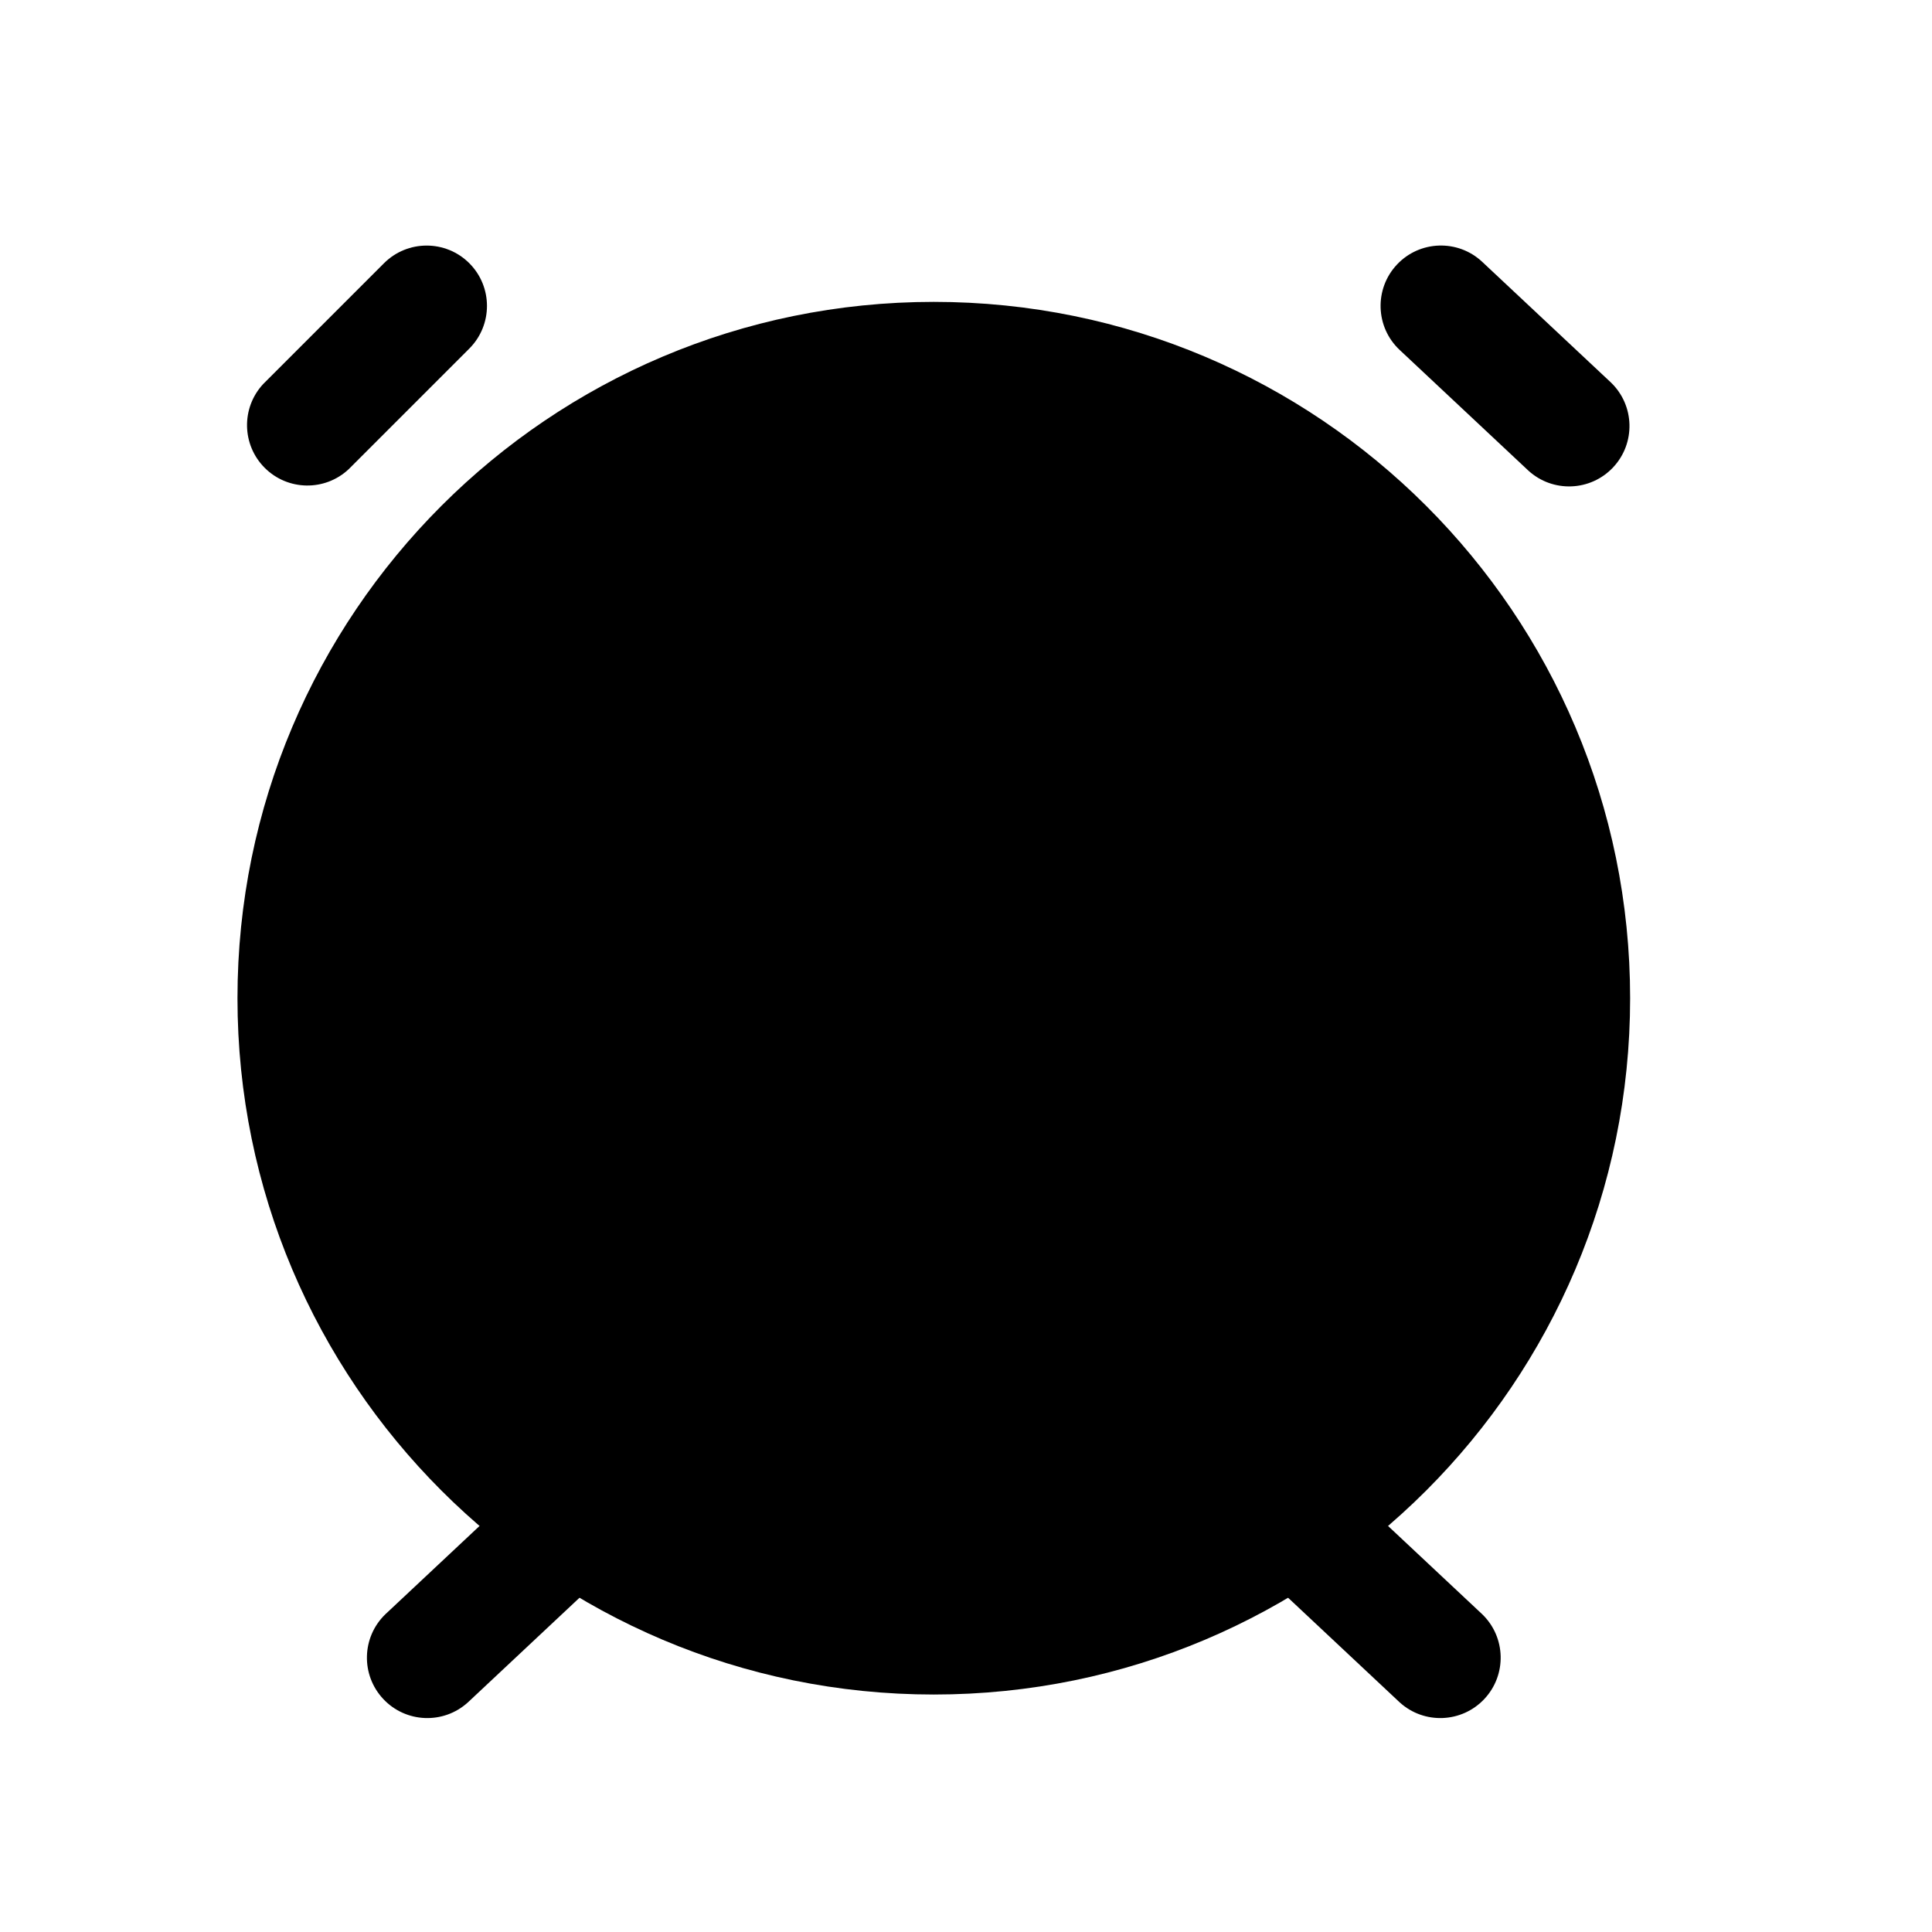
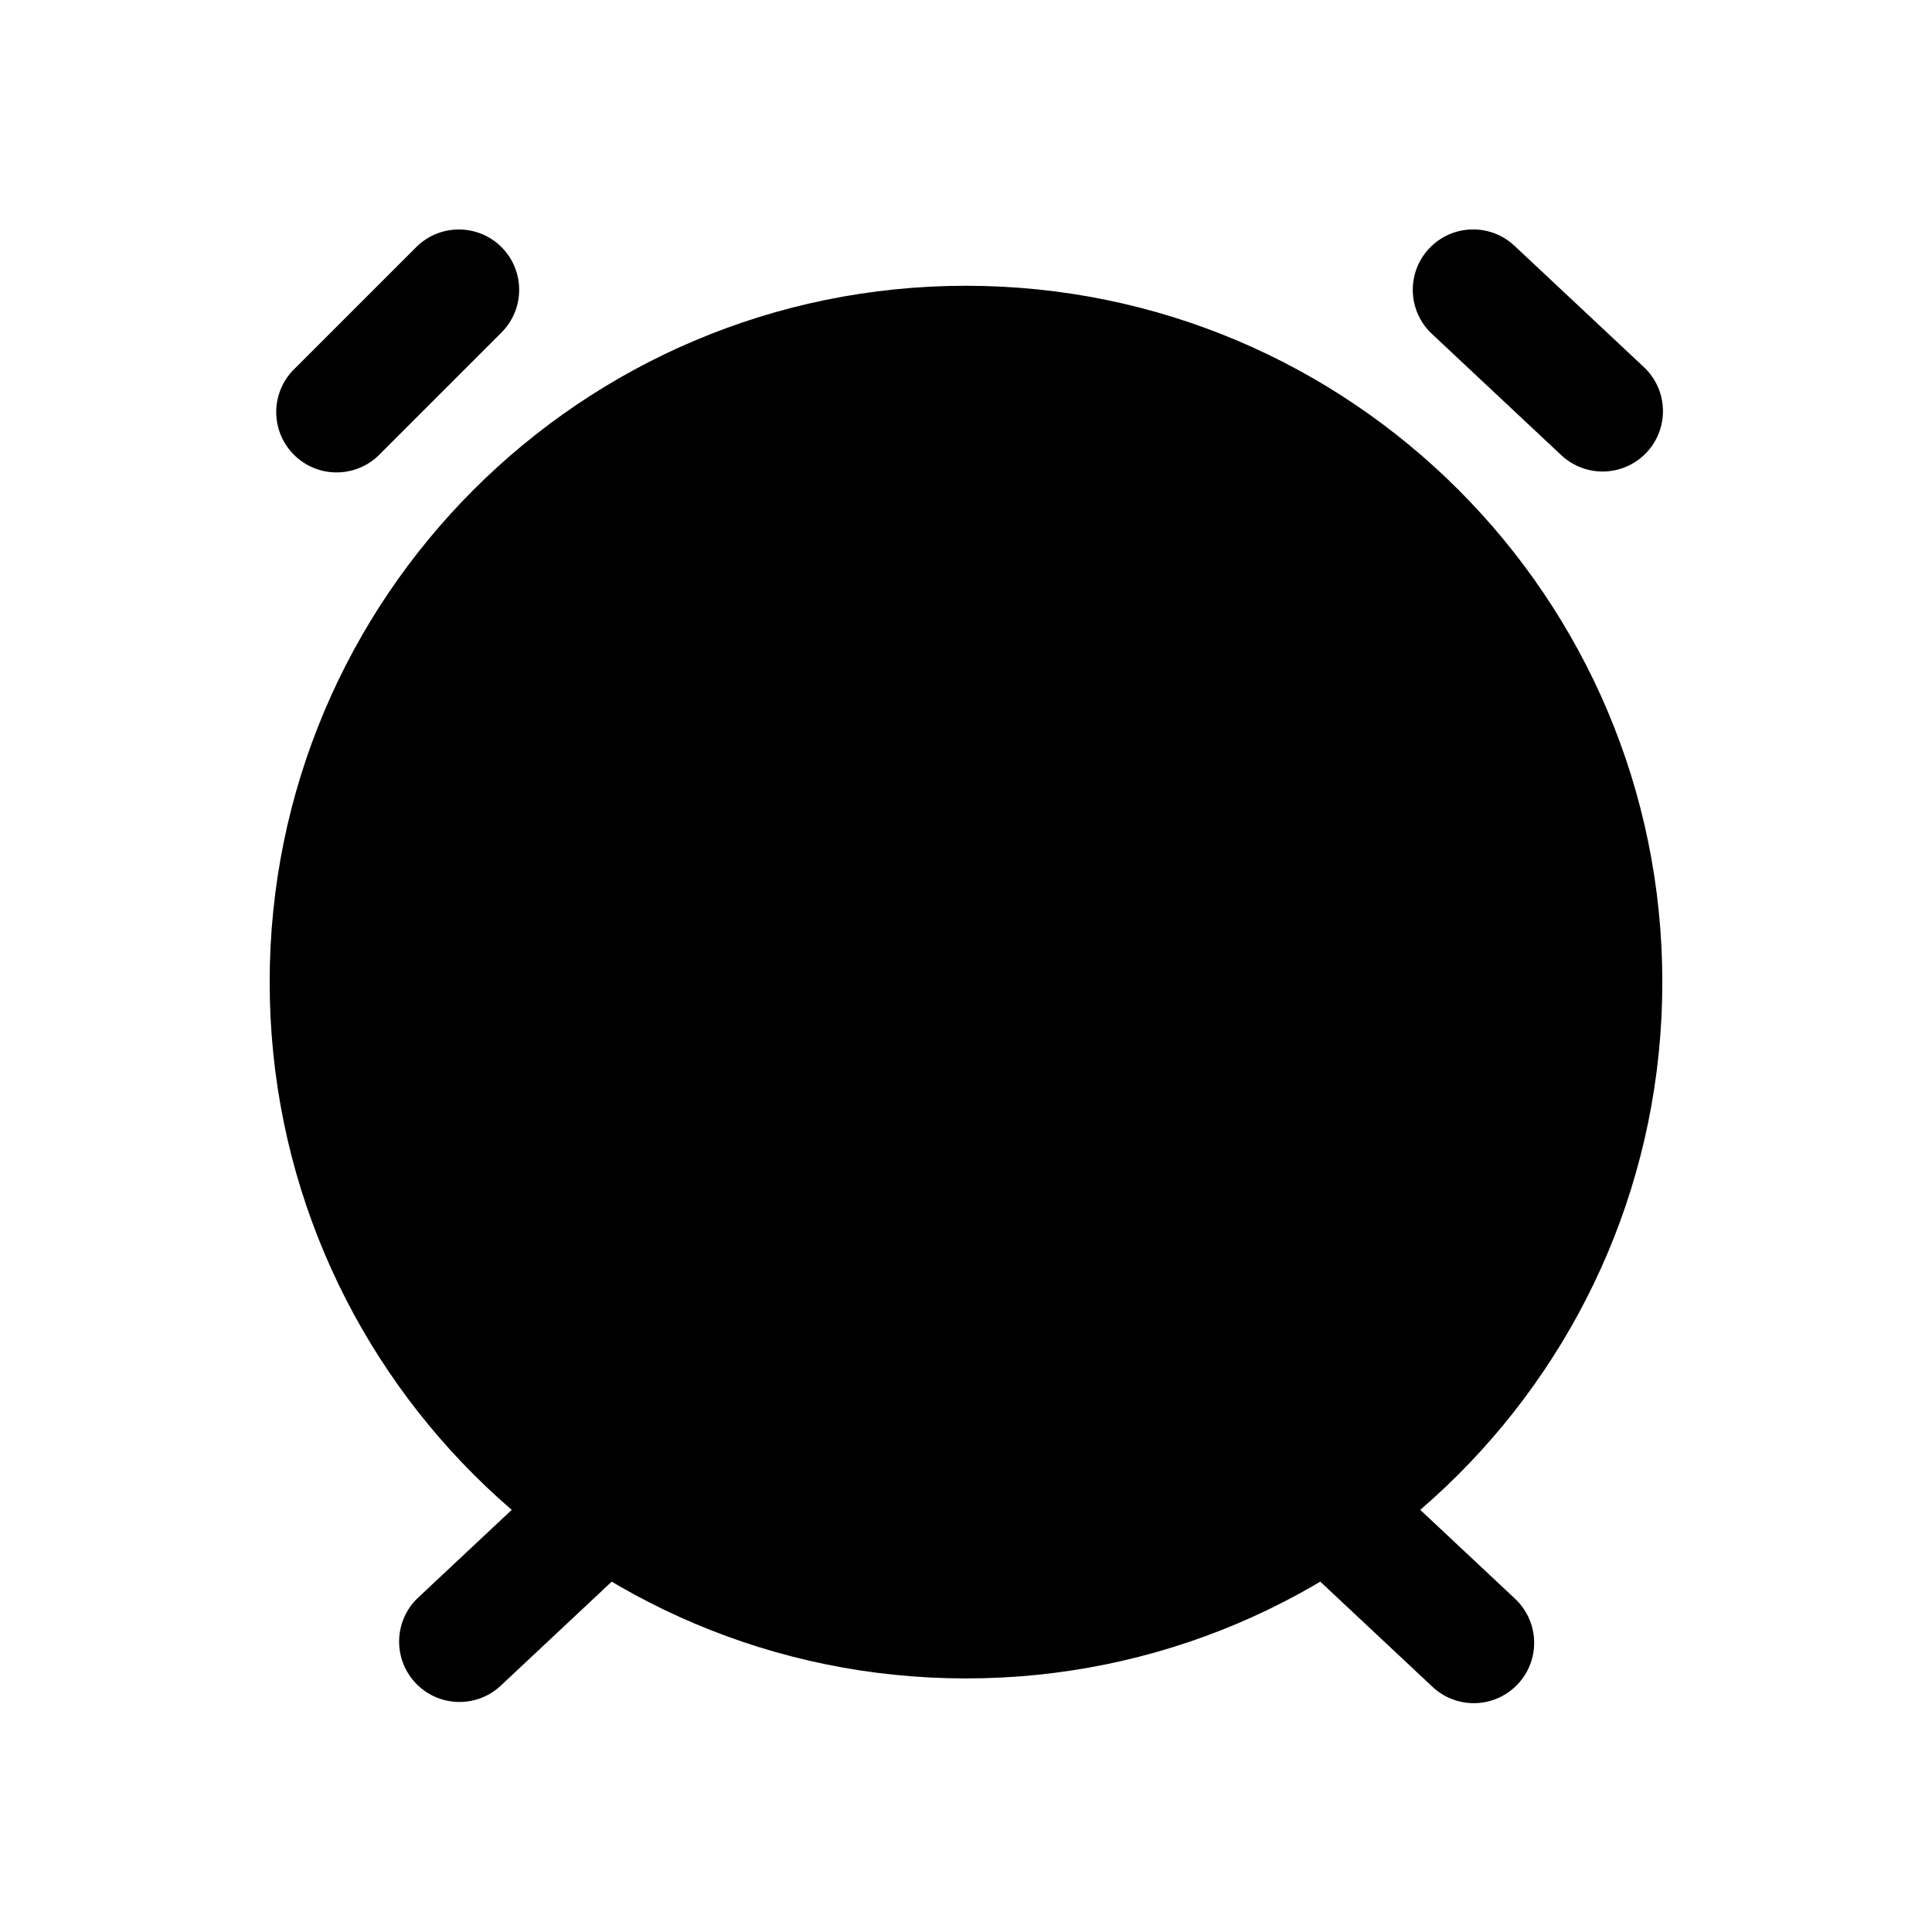
<svg xmlns="http://www.w3.org/2000/svg" fill="none" viewBox="0 0 24 24">
-   <path fill="#000" d="M11.6 20.3a7.9 7.9 0 1 0 0-15.8 7.9 7.9 0 0 0 0 15.8Z" />
-   <path fill="#000" fill-rule="evenodd" d="M11.6 5.25a7.15 7.15 0 1 0 0 14.3 7.15 7.15 0 0 0 0-14.3ZM2.95 12.4a8.65 8.65 0 1 1 17.3 0 8.65 8.65 0 0 1-17.3 0Zm2.88-9.13a.75.75 0 0 1 0 1.06l-1.5 1.5a.75.75 0 0 1-1.06-1.06l1.5-1.5a.75.75 0 0 1 1.06 0Z" clip-rule="evenodd" />
-   <path fill="#000" fill-rule="evenodd" d="M7.447 18.587a.75.75 0 0 1-.034 1.06l-1.6 1.5a.75.75 0 0 1-1.026-1.094l1.6-1.5a.75.75 0 0 1 1.06.034Zm9.906-15.3a.75.75 0 0 1 1.06-.034l1.6 1.5a.75.75 0 0 1-1.026 1.094l-1.6-1.5a.75.75 0 0 1-.034-1.06Zm-1.6 15.3a.75.75 0 0 1 1.06-.034l1.6 1.5a.75.75 0 0 1-1.026 1.094l-1.6-1.5a.75.75 0 0 1-.034-1.06Z" clip-rule="evenodd" />
+   <path fill="#000" d="M12 20.1a7.9 7.9 0 1 0 0-15.8 7.9 7.9 0 0 0 0 15.8Z" />
+   <path fill="#000" fill-rule="evenodd" d="M12 5.05a7.15 7.15 0 1 0 0 14.3 7.15 7.15 0 0 0 0-14.3ZM3.35 12.2a8.65 8.65 0 1 1 17.3 0 8.65 8.65 0 0 1-17.3 0Zm2.88-9.13a.75.75 0 0 1 0 1.06l-1.5 1.5a.75.75 0 1 1-1.06-1.06l1.5-1.5a.75.75 0 0 1 1.06 0Z" clip-rule="evenodd" />
+   <path fill="#000" fill-rule="evenodd" d="M7.847 18.387a.75.75 0 0 1-.034 1.06l-1.6 1.5a.75.75 0 0 1-1.026-1.094l1.6-1.5a.75.75 0 0 1 1.06.034Zm9.906-15.3a.75.75 0 0 1 1.06-.034l1.6 1.5a.75.75 0 1 1-1.026 1.094l-1.6-1.5a.75.75 0 0 1-.034-1.06Zm-1.6 15.3a.75.75 0 0 1 1.06-.034l1.6 1.5a.75.75 0 1 1-1.026 1.094l-1.6-1.5a.75.75 0 0 1-.034-1.06Z" clip-rule="evenodd" />
</svg>
